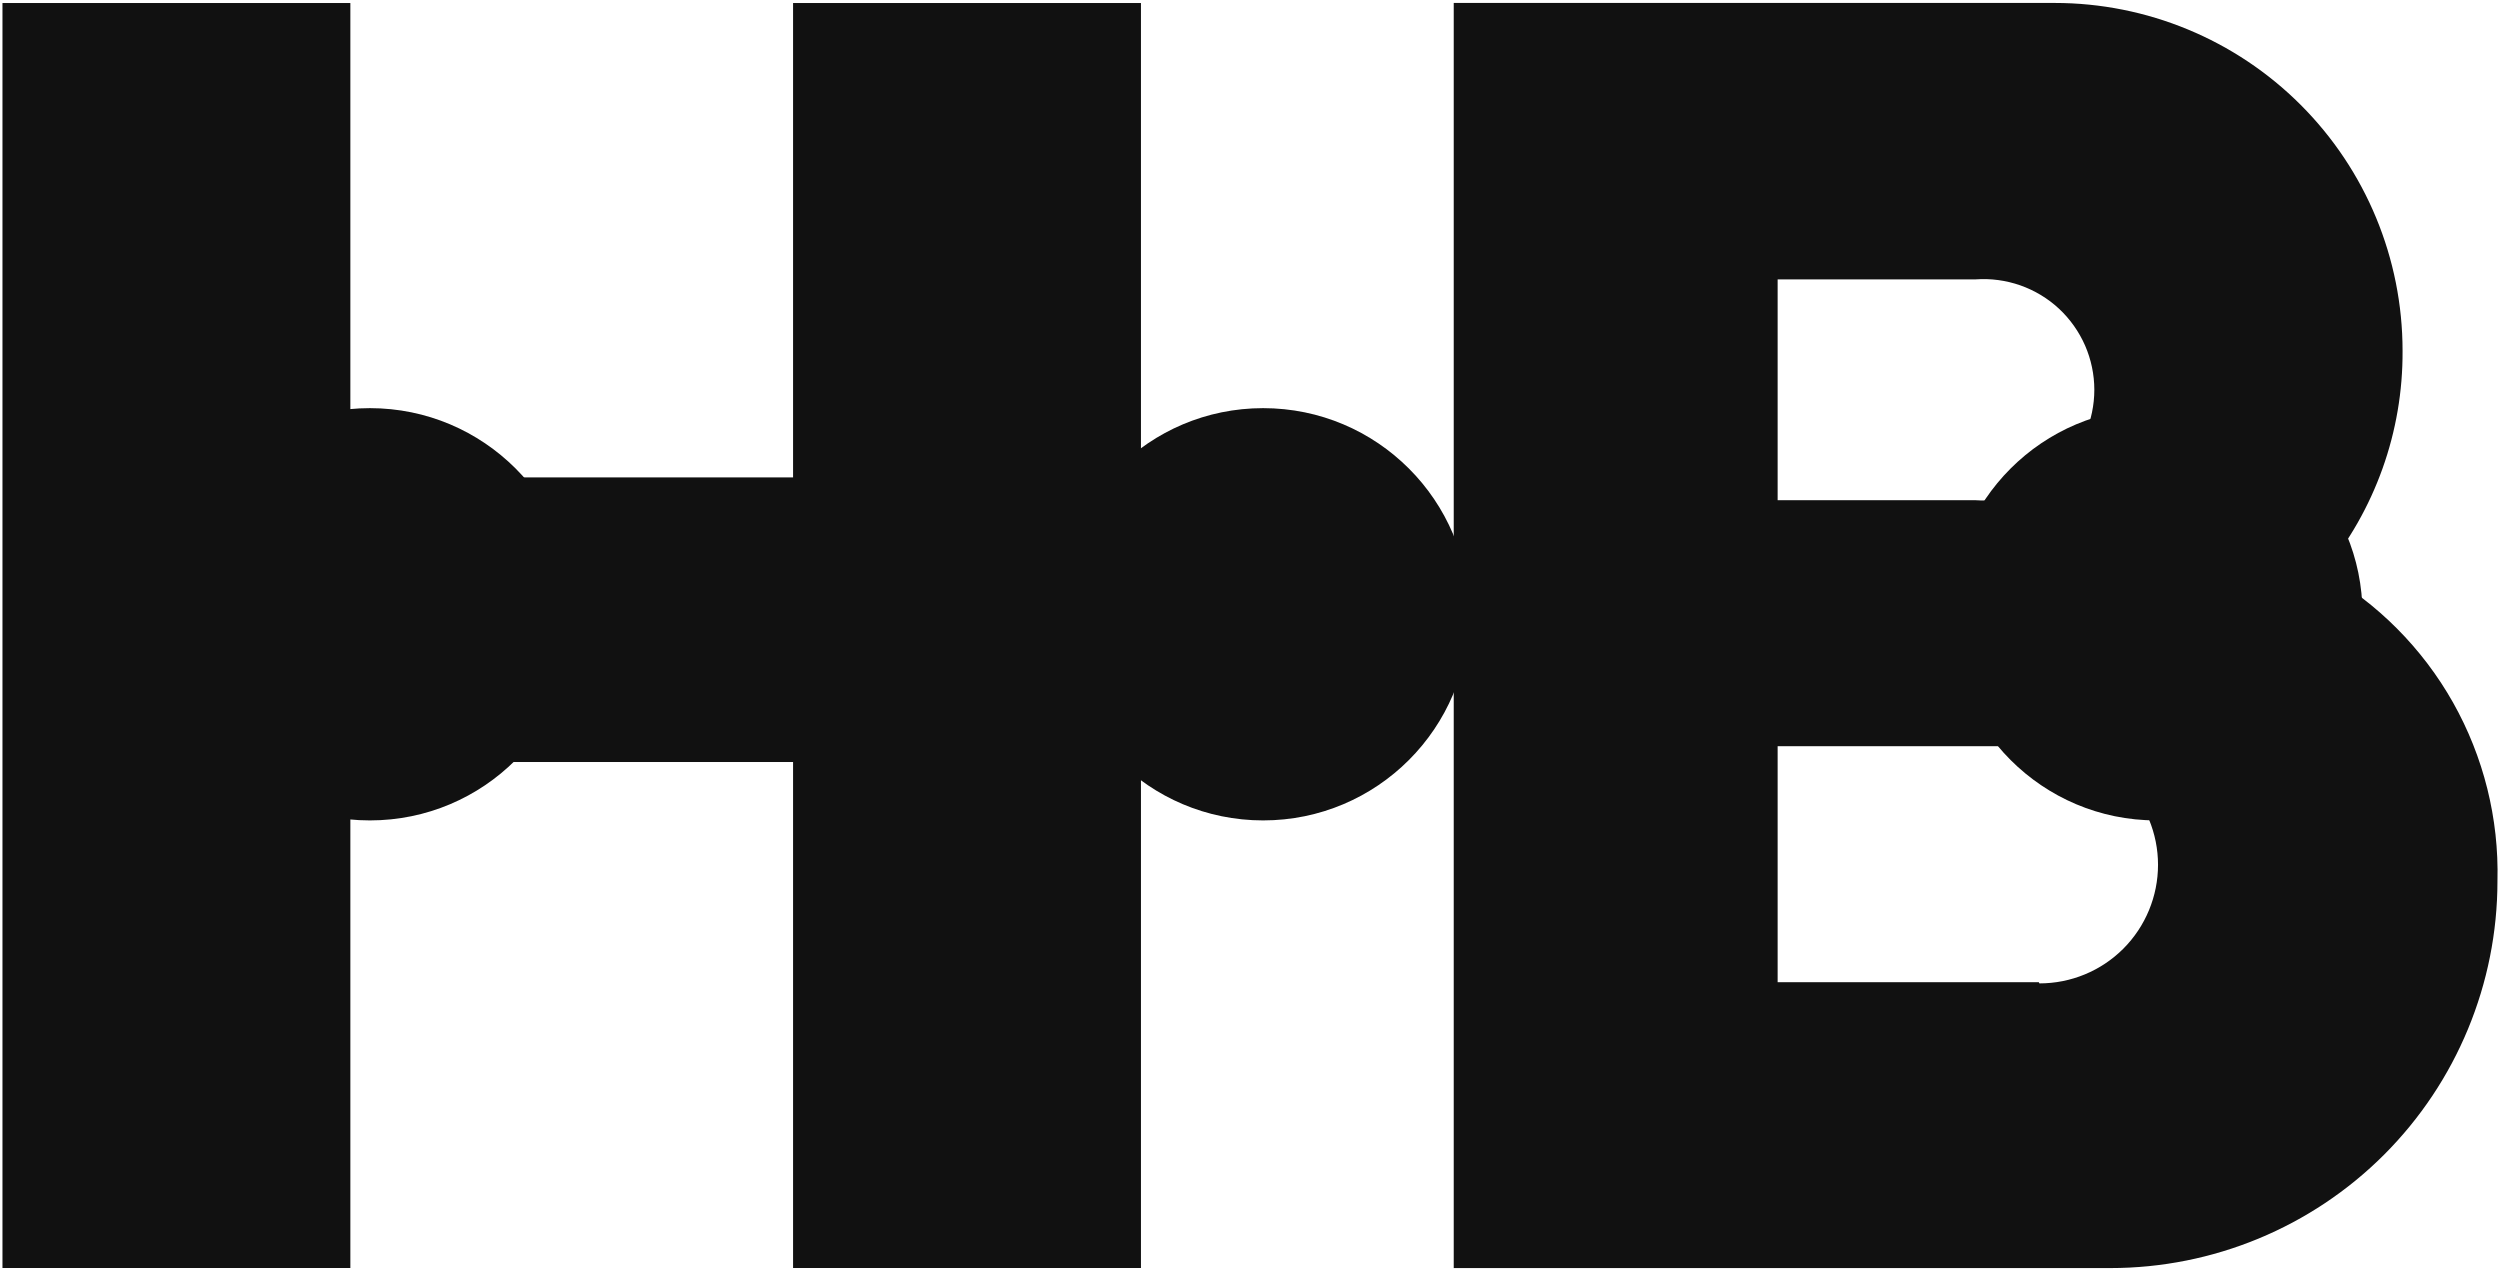
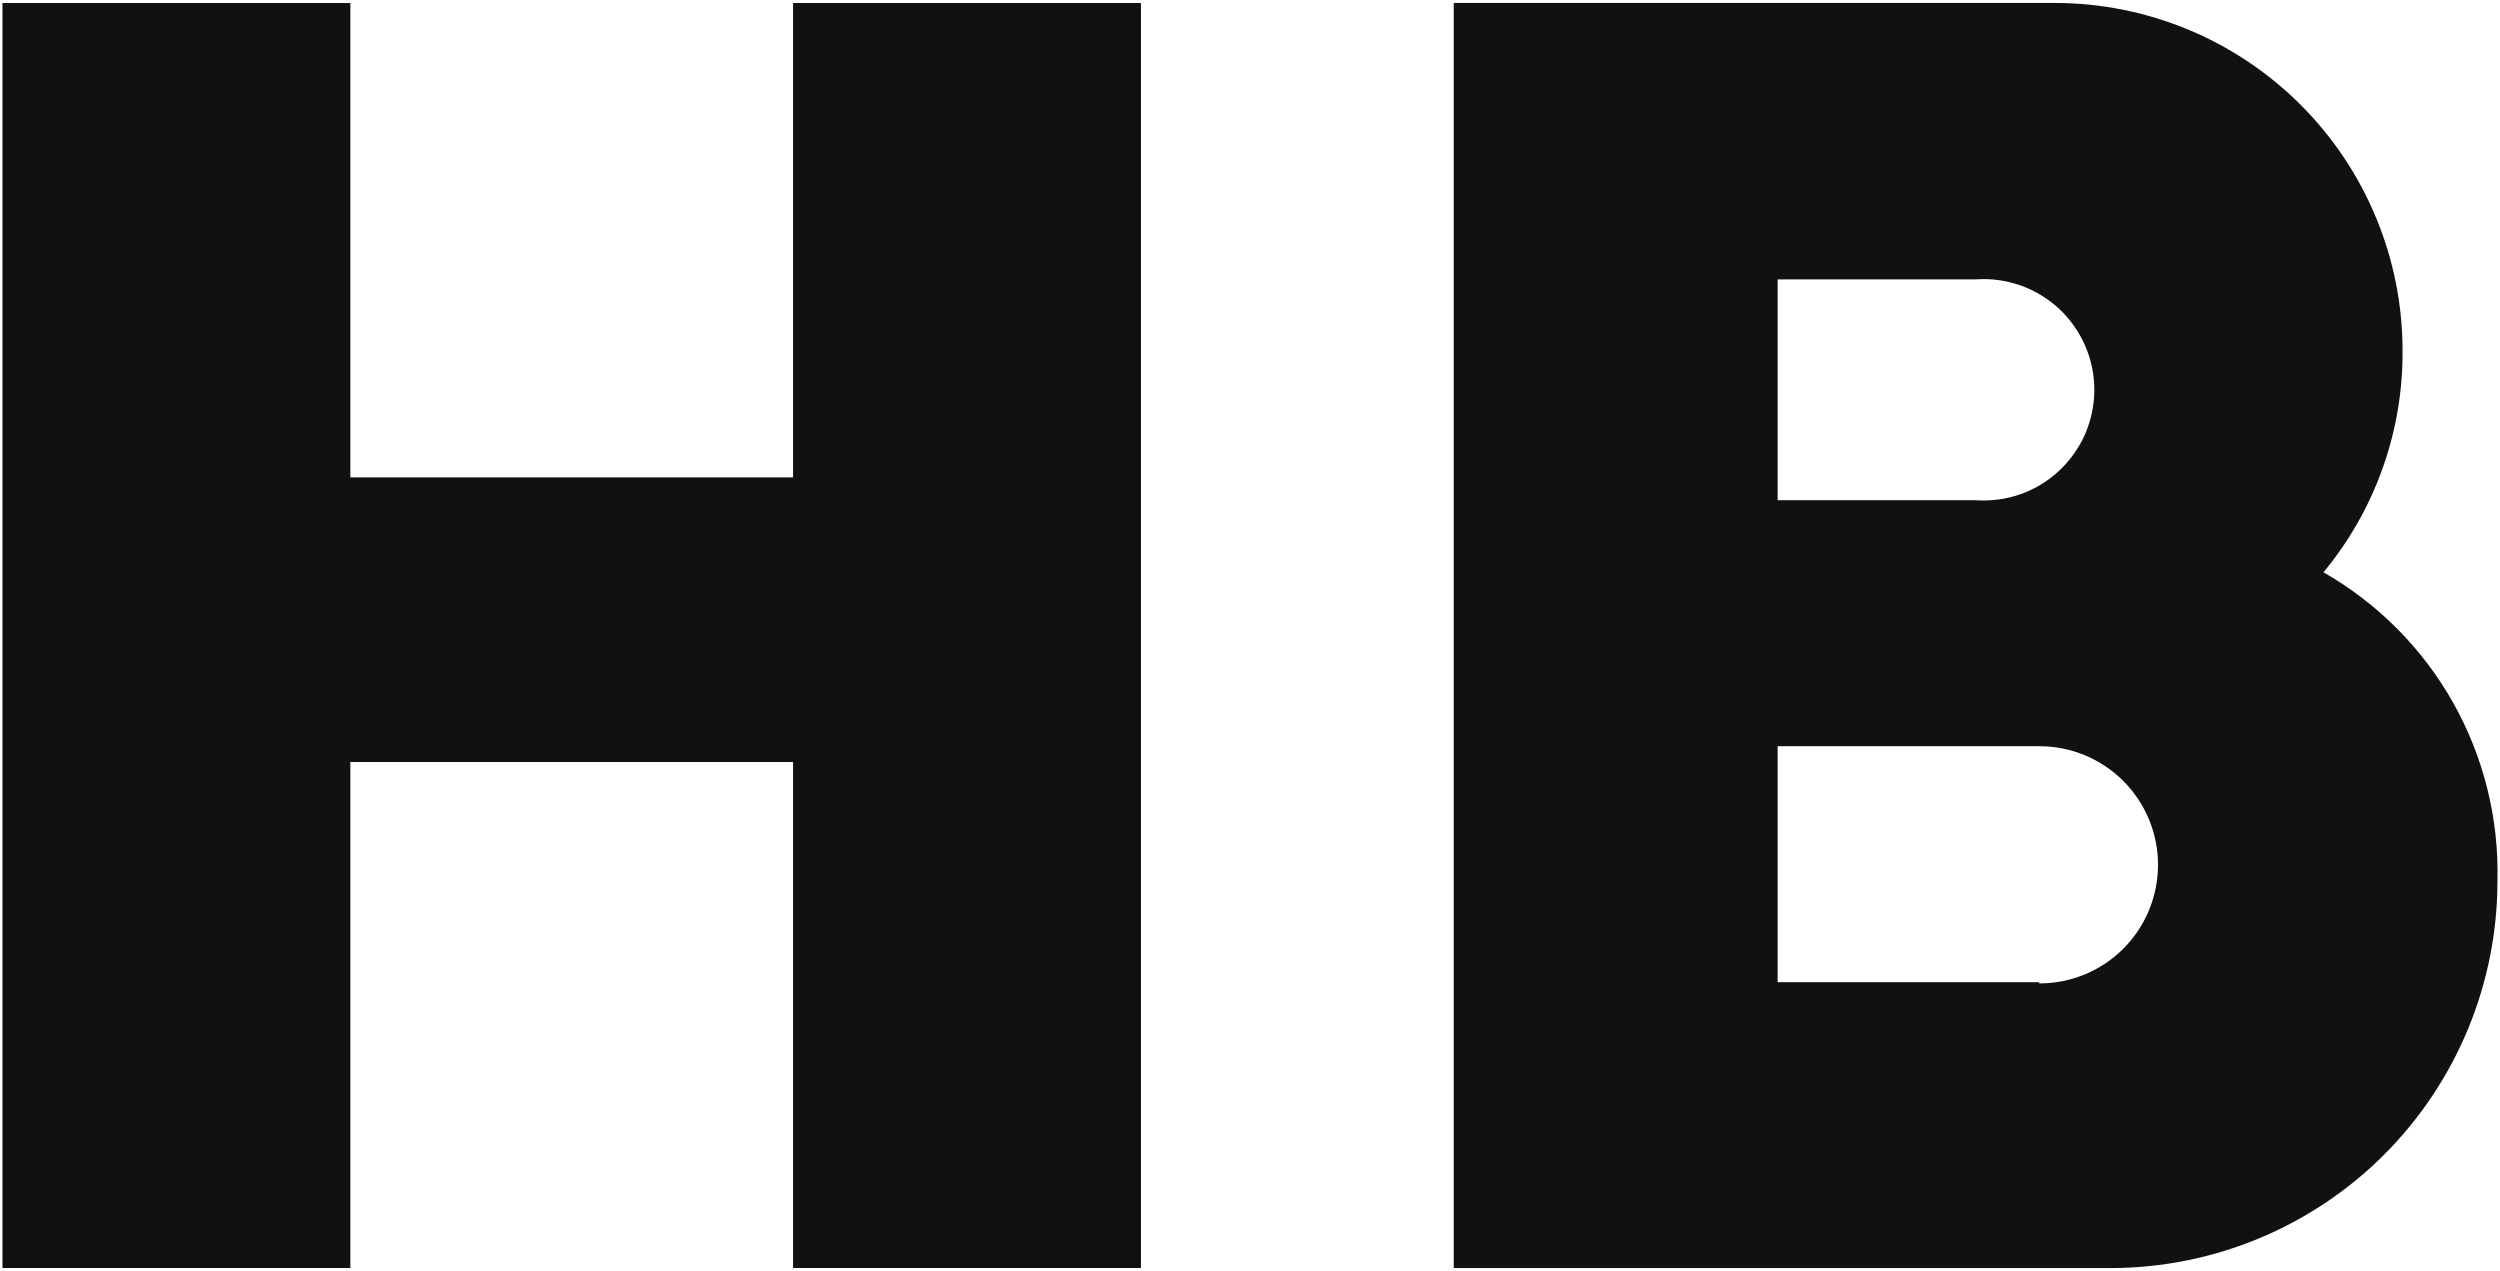
<svg xmlns="http://www.w3.org/2000/svg" viewBox="5.117 9.06 36.384 18.496" fill="#111111">
  <path id="H" d="M16.659 9.104V16.008H10.216V9.104H5.153V27.514H10.216V20.15H16.659V27.514H21.722V9.104H16.659Z" />
  <path id="B" d="M38.932 17.389C39.682 16.483 40.09 15.342 40.083 14.166C40.083 12.823 39.55 11.536 38.6 10.586C37.65 9.636 36.362 9.103 35.02 9.103H26.274V27.515H35.829C37.324 27.515 38.757 26.922 39.814 25.865C40.87 24.808 41.464 23.375 41.464 21.881C41.487 20.973 41.263 20.076 40.818 19.285C40.372 18.494 39.72 17.839 38.932 17.389ZM30.988 13.126H33.869C34.09 13.11 34.311 13.14 34.52 13.213C34.729 13.287 34.921 13.402 35.083 13.553C35.245 13.704 35.374 13.887 35.463 14.09C35.551 14.293 35.597 14.512 35.597 14.733C35.597 14.955 35.551 15.174 35.463 15.377C35.374 15.58 35.245 15.762 35.083 15.913C34.921 16.064 34.729 16.18 34.52 16.253C34.311 16.326 34.09 16.356 33.869 16.34H30.988V13.126ZM34.789 23.355H30.988V19.92H34.798C35.256 19.92 35.695 20.102 36.019 20.426C36.342 20.75 36.524 21.189 36.524 21.646C36.524 22.104 36.342 22.543 36.019 22.867C35.695 23.191 35.256 23.372 34.798 23.372L34.789 23.355Z" />
-   <circle id="dot1" cx="10.5" cy="18" r="3" />
-   <circle id="dot2" cx="23.5" cy="18" r="3" />
-   <circle id="dot3" cx="36.5" cy="18" r="3" />
</svg>
